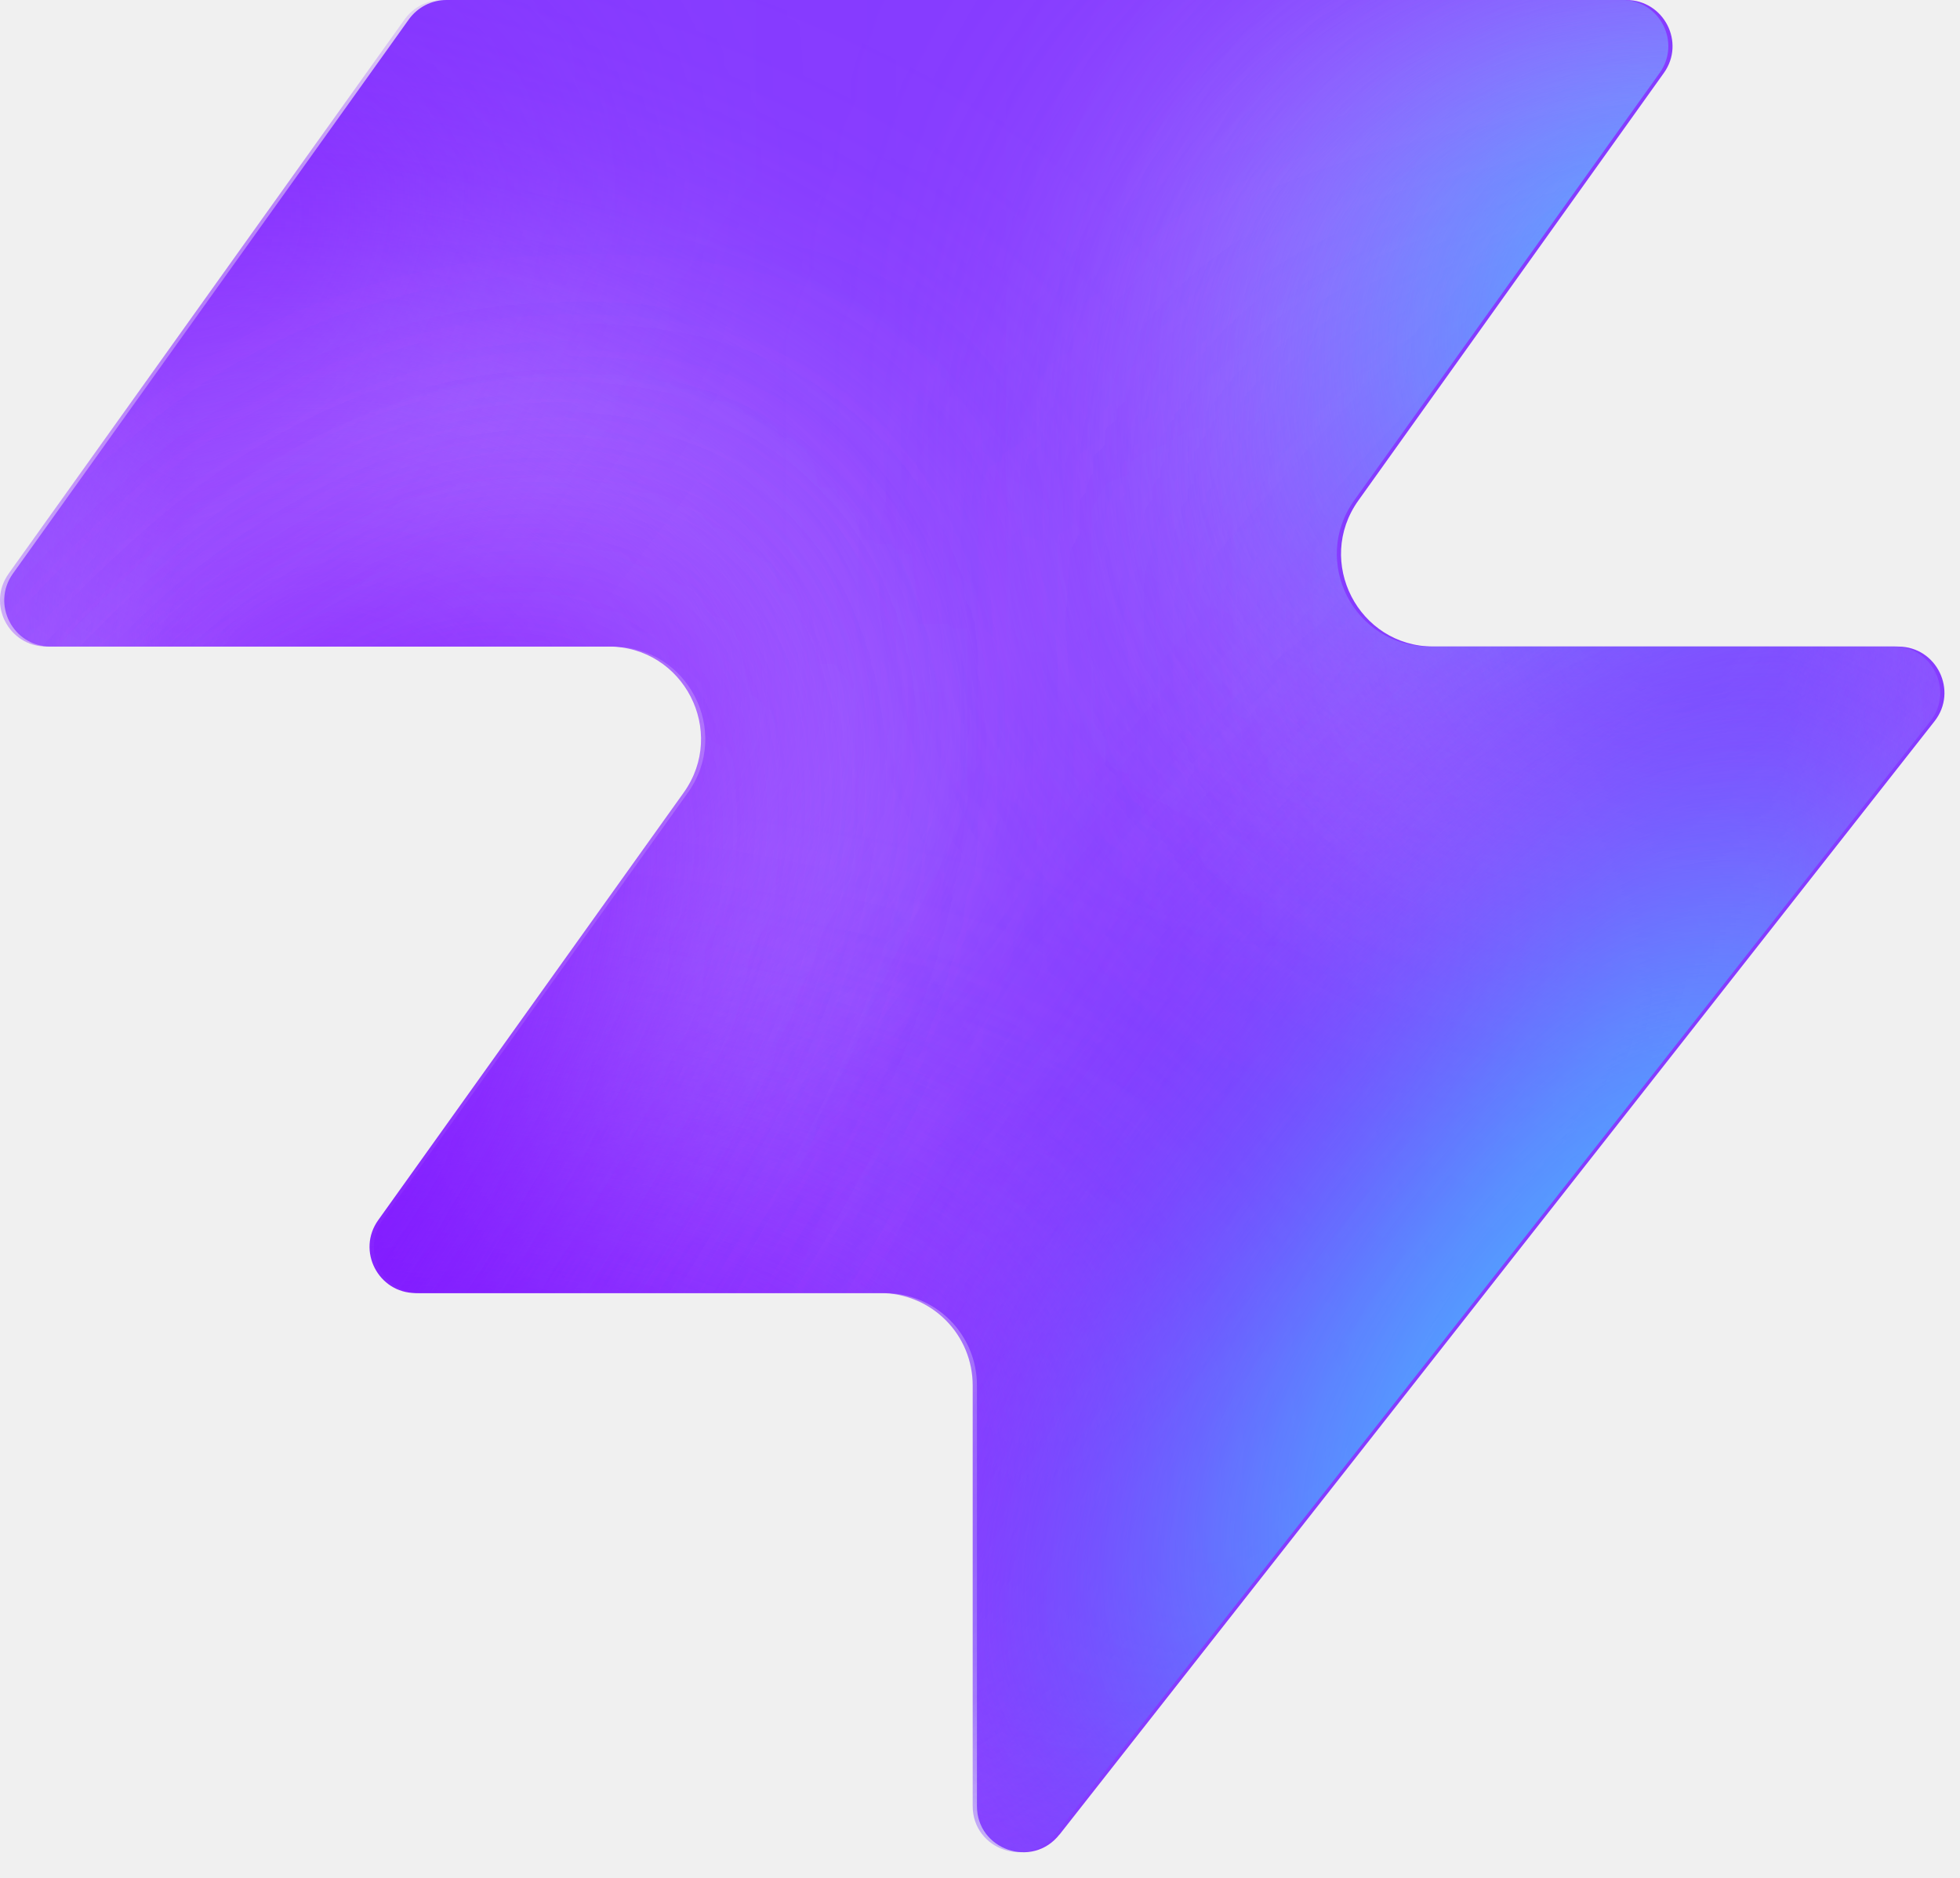
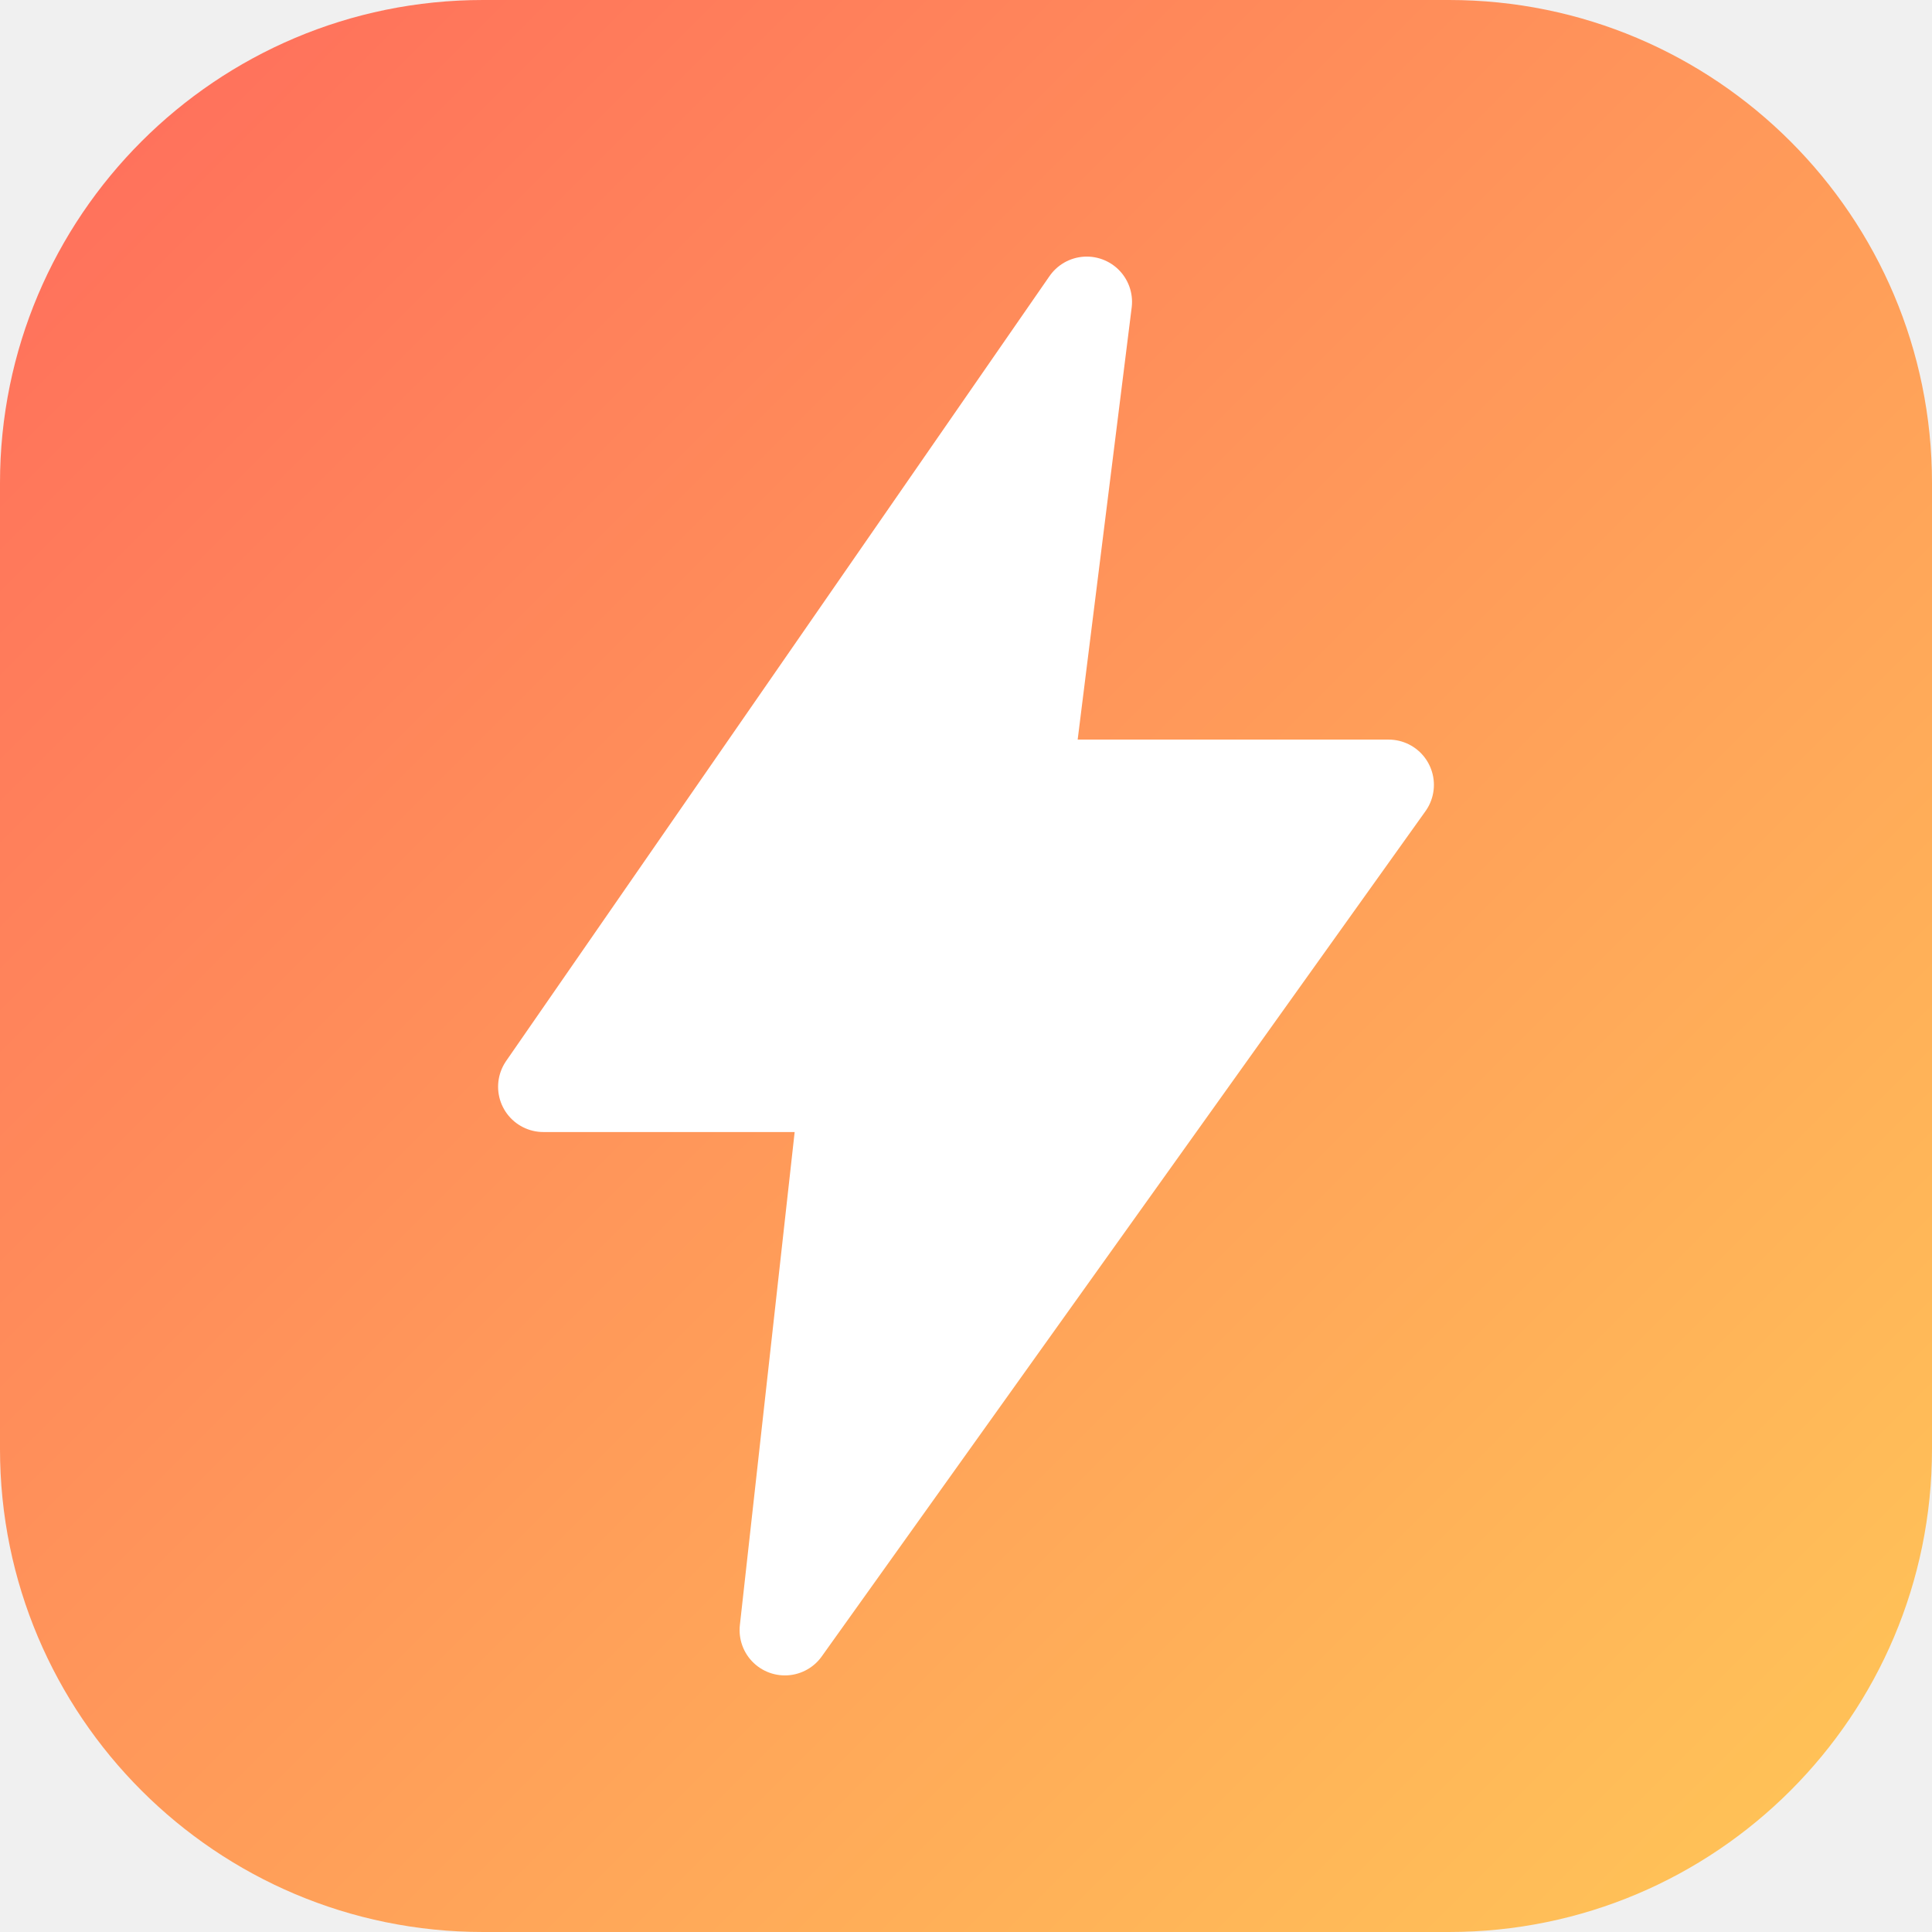
- <svg xmlns="http://www.w3.org/2000/svg" width="48" height="46" fill="none" viewBox="0 0 48 46">
-   <path fill="#863bff" d="M25.946 44.938c-.664.845-2.021.375-2.021-.698V33.937a2.26 2.26 0 0 0-2.262-2.262H10.287c-.92 0-1.456-1.04-.92-1.788l7.48-10.471c1.07-1.497 0-3.578-1.842-3.578H1.237c-.92 0-1.456-1.04-.92-1.788L10.013.474c.214-.297.556-.474.92-.474h28.894c.92 0 1.456 1.04.92 1.788l-7.48 10.471c-1.07 1.498 0 3.579 1.842 3.579h11.377c.943 0 1.473 1.088.89 1.83L25.947 44.94z" style="fill:#863bff;fill:color(display-p3 .525 .23 1);fill-opacity:1" />
-   <mask id="a" width="48" height="46" x="0" y="0" maskUnits="userSpaceOnUse" style="mask-type:alpha">
-     <path fill="#000" d="M25.842 44.938c-.664.844-2.021.375-2.021-.698V33.937a2.26 2.26 0 0 0-2.262-2.262H10.183c-.92 0-1.456-1.04-.92-1.788l7.48-10.471c1.07-1.498 0-3.579-1.842-3.579H1.133c-.92 0-1.456-1.04-.92-1.787L9.91.473c.214-.297.556-.474.92-.474h28.894c.92 0 1.456 1.04.92 1.788l-7.48 10.471c-1.07 1.498 0 3.578 1.842 3.578h11.377c.943 0 1.473 1.088.89 1.832L25.843 44.94z" style="fill:#000;fill-opacity:1" />
-   </mask>
-   <g mask="url(#a)">
-     <g filter="url(#b)">
-       <ellipse cx="5.508" cy="14.704" fill="#ede6ff" rx="5.508" ry="14.704" style="fill:#ede6ff;fill:color(display-p3 .927 .903 1);fill-opacity:1" transform="matrix(.00324 1 1 -.00324 -4.47 31.516)" />
-     </g>
-     <g filter="url(#c)">
-       <ellipse cx="10.399" cy="29.851" fill="#ede6ff" rx="10.399" ry="29.851" style="fill:#ede6ff;fill:color(display-p3 .927 .903 1);fill-opacity:1" transform="matrix(.00324 1 1 -.00324 -39.328 7.883)" />
-     </g>
-     <g filter="url(#d)">
-       <ellipse cx="5.508" cy="30.487" fill="#7e14ff" rx="5.508" ry="30.487" style="fill:#7e14ff;fill:color(display-p3 .492 .077 1);fill-opacity:1" transform="rotate(89.814 -25.913 -14.639)scale(1 -1)" />
-     </g>
-     <g filter="url(#e)">
-       <ellipse cx="5.508" cy="30.599" fill="#7e14ff" rx="5.508" ry="30.599" style="fill:#7e14ff;fill:color(display-p3 .492 .077 1);fill-opacity:1" transform="rotate(89.814 -32.644 -3.334)scale(1 -1)" />
-     </g>
-     <g filter="url(#f)">
-       <ellipse cx="5.508" cy="30.599" fill="#7e14ff" rx="5.508" ry="30.599" style="fill:#7e14ff;fill:color(display-p3 .492 .077 1);fill-opacity:1" transform="matrix(.00324 1 1 -.00324 -34.34 30.47)" />
-     </g>
-     <g filter="url(#g)">
-       <ellipse cx="14.072" cy="22.078" fill="#ede6ff" rx="14.072" ry="22.078" style="fill:#ede6ff;fill:color(display-p3 .927 .903 1);fill-opacity:1" transform="rotate(93.35 24.506 48.493)scale(-1 1)" />
-     </g>
-     <g filter="url(#h)">
-       <ellipse cx="3.47" cy="21.501" fill="#7e14ff" rx="3.47" ry="21.501" style="fill:#7e14ff;fill:color(display-p3 .492 .077 1);fill-opacity:1" transform="rotate(89.009 28.708 47.59)scale(-1 1)" />
-     </g>
-     <g filter="url(#i)">
-       <ellipse cx="3.47" cy="21.501" fill="#7e14ff" rx="3.47" ry="21.501" style="fill:#7e14ff;fill:color(display-p3 .492 .077 1);fill-opacity:1" transform="rotate(89.009 28.708 47.59)scale(-1 1)" />
-     </g>
-     <g filter="url(#j)">
-       <ellipse cx=".387" cy="8.972" fill="#7e14ff" rx="4.407" ry="29.108" style="fill:#7e14ff;fill:color(display-p3 .492 .077 1);fill-opacity:1" transform="rotate(39.51 .387 8.972)" />
-     </g>
-     <g filter="url(#k)">
-       <ellipse cx="47.523" cy="-6.092" fill="#7e14ff" rx="4.407" ry="29.108" style="fill:#7e14ff;fill:color(display-p3 .492 .077 1);fill-opacity:1" transform="rotate(37.892 47.523 -6.092)" />
-     </g>
-     <g filter="url(#l)">
-       <ellipse cx="41.412" cy="6.333" fill="#47bfff" rx="5.971" ry="9.665" style="fill:#47bfff;fill:color(display-p3 .28 .748 1);fill-opacity:1" transform="rotate(37.892 41.412 6.333)" />
-     </g>
-     <g filter="url(#m)">
-       <ellipse cx="-1.879" cy="38.332" fill="#7e14ff" rx="4.407" ry="29.108" style="fill:#7e14ff;fill:color(display-p3 .492 .077 1);fill-opacity:1" transform="rotate(37.892 -1.88 38.332)" />
-     </g>
-     <g filter="url(#n)">
-       <ellipse cx="-1.879" cy="38.332" fill="#7e14ff" rx="4.407" ry="29.108" style="fill:#7e14ff;fill:color(display-p3 .492 .077 1);fill-opacity:1" transform="rotate(37.892 -1.88 38.332)" />
-     </g>
-     <g filter="url(#o)">
-       <ellipse cx="35.651" cy="29.907" fill="#7e14ff" rx="4.407" ry="29.108" style="fill:#7e14ff;fill:color(display-p3 .492 .077 1);fill-opacity:1" transform="rotate(37.892 35.651 29.907)" />
-     </g>
-     <g filter="url(#p)">
-       <ellipse cx="38.418" cy="32.4" fill="#47bfff" rx="5.971" ry="15.297" style="fill:#47bfff;fill:color(display-p3 .28 .748 1);fill-opacity:1" transform="rotate(37.892 38.418 32.4)" />
-     </g>
-   </g>
+ <svg xmlns="http://www.w3.org/2000/svg" viewBox="0 0 32 32" width="32" height="32">
  <defs>
-     <filter id="b" width="60.045" height="41.654" x="-19.77" y="16.149" color-interpolation-filters="sRGB" filterUnits="userSpaceOnUse">
-       <feFlood flood-opacity="0" result="BackgroundImageFix" />
-       <feBlend in="SourceGraphic" in2="BackgroundImageFix" result="shape" />
-       <feGaussianBlur result="effect1_foregroundBlur_2002_17158" stdDeviation="7.659" />
-     </filter>
-     <filter id="c" width="90.34" height="51.437" x="-54.613" y="-7.533" color-interpolation-filters="sRGB" filterUnits="userSpaceOnUse">
-       <feFlood flood-opacity="0" result="BackgroundImageFix" />
-       <feBlend in="SourceGraphic" in2="BackgroundImageFix" result="shape" />
-       <feGaussianBlur result="effect1_foregroundBlur_2002_17158" stdDeviation="7.659" />
-     </filter>
-     <filter id="d" width="79.355" height="29.4" x="-49.64" y="2.03" color-interpolation-filters="sRGB" filterUnits="userSpaceOnUse">
-       <feFlood flood-opacity="0" result="BackgroundImageFix" />
-       <feBlend in="SourceGraphic" in2="BackgroundImageFix" result="shape" />
-       <feGaussianBlur result="effect1_foregroundBlur_2002_17158" stdDeviation="4.596" />
-     </filter>
-     <filter id="e" width="79.579" height="29.4" x="-45.045" y="20.029" color-interpolation-filters="sRGB" filterUnits="userSpaceOnUse">
-       <feFlood flood-opacity="0" result="BackgroundImageFix" />
-       <feBlend in="SourceGraphic" in2="BackgroundImageFix" result="shape" />
-       <feGaussianBlur result="effect1_foregroundBlur_2002_17158" stdDeviation="4.596" />
-     </filter>
-     <filter id="f" width="79.579" height="29.4" x="-43.513" y="21.178" color-interpolation-filters="sRGB" filterUnits="userSpaceOnUse">
-       <feFlood flood-opacity="0" result="BackgroundImageFix" />
-       <feBlend in="SourceGraphic" in2="BackgroundImageFix" result="shape" />
-       <feGaussianBlur result="effect1_foregroundBlur_2002_17158" stdDeviation="4.596" />
-     </filter>
-     <filter id="g" width="74.749" height="58.852" x="15.756" y="-17.901" color-interpolation-filters="sRGB" filterUnits="userSpaceOnUse">
-       <feFlood flood-opacity="0" result="BackgroundImageFix" />
-       <feBlend in="SourceGraphic" in2="BackgroundImageFix" result="shape" />
-       <feGaussianBlur result="effect1_foregroundBlur_2002_17158" stdDeviation="7.659" />
-     </filter>
-     <filter id="h" width="61.377" height="25.362" x="23.548" y="2.284" color-interpolation-filters="sRGB" filterUnits="userSpaceOnUse">
-       <feFlood flood-opacity="0" result="BackgroundImageFix" />
-       <feBlend in="SourceGraphic" in2="BackgroundImageFix" result="shape" />
-       <feGaussianBlur result="effect1_foregroundBlur_2002_17158" stdDeviation="4.596" />
-     </filter>
-     <filter id="i" width="61.377" height="25.362" x="23.548" y="2.284" color-interpolation-filters="sRGB" filterUnits="userSpaceOnUse">
-       <feFlood flood-opacity="0" result="BackgroundImageFix" />
-       <feBlend in="SourceGraphic" in2="BackgroundImageFix" result="shape" />
-       <feGaussianBlur result="effect1_foregroundBlur_2002_17158" stdDeviation="4.596" />
-     </filter>
-     <filter id="j" width="56.045" height="63.649" x="-27.636" y="-22.853" color-interpolation-filters="sRGB" filterUnits="userSpaceOnUse">
-       <feFlood flood-opacity="0" result="BackgroundImageFix" />
-       <feBlend in="SourceGraphic" in2="BackgroundImageFix" result="shape" />
-       <feGaussianBlur result="effect1_foregroundBlur_2002_17158" stdDeviation="4.596" />
-     </filter>
-     <filter id="k" width="54.814" height="64.646" x="20.116" y="-38.415" color-interpolation-filters="sRGB" filterUnits="userSpaceOnUse">
-       <feFlood flood-opacity="0" result="BackgroundImageFix" />
-       <feBlend in="SourceGraphic" in2="BackgroundImageFix" result="shape" />
-       <feGaussianBlur result="effect1_foregroundBlur_2002_17158" stdDeviation="4.596" />
-     </filter>
-     <filter id="l" width="33.541" height="35.313" x="24.641" y="-11.323" color-interpolation-filters="sRGB" filterUnits="userSpaceOnUse">
-       <feFlood flood-opacity="0" result="BackgroundImageFix" />
-       <feBlend in="SourceGraphic" in2="BackgroundImageFix" result="shape" />
-       <feGaussianBlur result="effect1_foregroundBlur_2002_17158" stdDeviation="4.596" />
-     </filter>
-     <filter id="m" width="54.814" height="64.646" x="-29.286" y="6.009" color-interpolation-filters="sRGB" filterUnits="userSpaceOnUse">
-       <feFlood flood-opacity="0" result="BackgroundImageFix" />
-       <feBlend in="SourceGraphic" in2="BackgroundImageFix" result="shape" />
-       <feGaussianBlur result="effect1_foregroundBlur_2002_17158" stdDeviation="4.596" />
-     </filter>
-     <filter id="n" width="54.814" height="64.646" x="-29.286" y="6.009" color-interpolation-filters="sRGB" filterUnits="userSpaceOnUse">
-       <feFlood flood-opacity="0" result="BackgroundImageFix" />
-       <feBlend in="SourceGraphic" in2="BackgroundImageFix" result="shape" />
-       <feGaussianBlur result="effect1_foregroundBlur_2002_17158" stdDeviation="4.596" />
-     </filter>
-     <filter id="o" width="54.814" height="64.646" x="8.244" y="-2.416" color-interpolation-filters="sRGB" filterUnits="userSpaceOnUse">
-       <feFlood flood-opacity="0" result="BackgroundImageFix" />
-       <feBlend in="SourceGraphic" in2="BackgroundImageFix" result="shape" />
-       <feGaussianBlur result="effect1_foregroundBlur_2002_17158" stdDeviation="4.596" />
-     </filter>
-     <filter id="p" width="39.409" height="43.623" x="18.713" y="10.588" color-interpolation-filters="sRGB" filterUnits="userSpaceOnUse">
-       <feFlood flood-opacity="0" result="BackgroundImageFix" />
-       <feBlend in="SourceGraphic" in2="BackgroundImageFix" result="shape" />
-       <feGaussianBlur result="effect1_foregroundBlur_2002_17158" stdDeviation="4.596" />
-     </filter>
+     <linearGradient id="g" x1="0" y1="0" x2="1" y2="1">
+       <stop offset="0" stop-color="#FF6B5C" />
+       <stop offset="1" stop-color="#FFC857" />
+     </linearGradient>
  </defs>
+   <rect width="32" height="32" rx="8" fill="url(#g)" />
+   <path d="M18 5 L9 18 L14 18 L13 27 L23 13 L17 13 Z" fill="#FFFFFF" stroke="#FFFFFF" stroke-width="1.5" stroke-linejoin="round" />
</svg>
